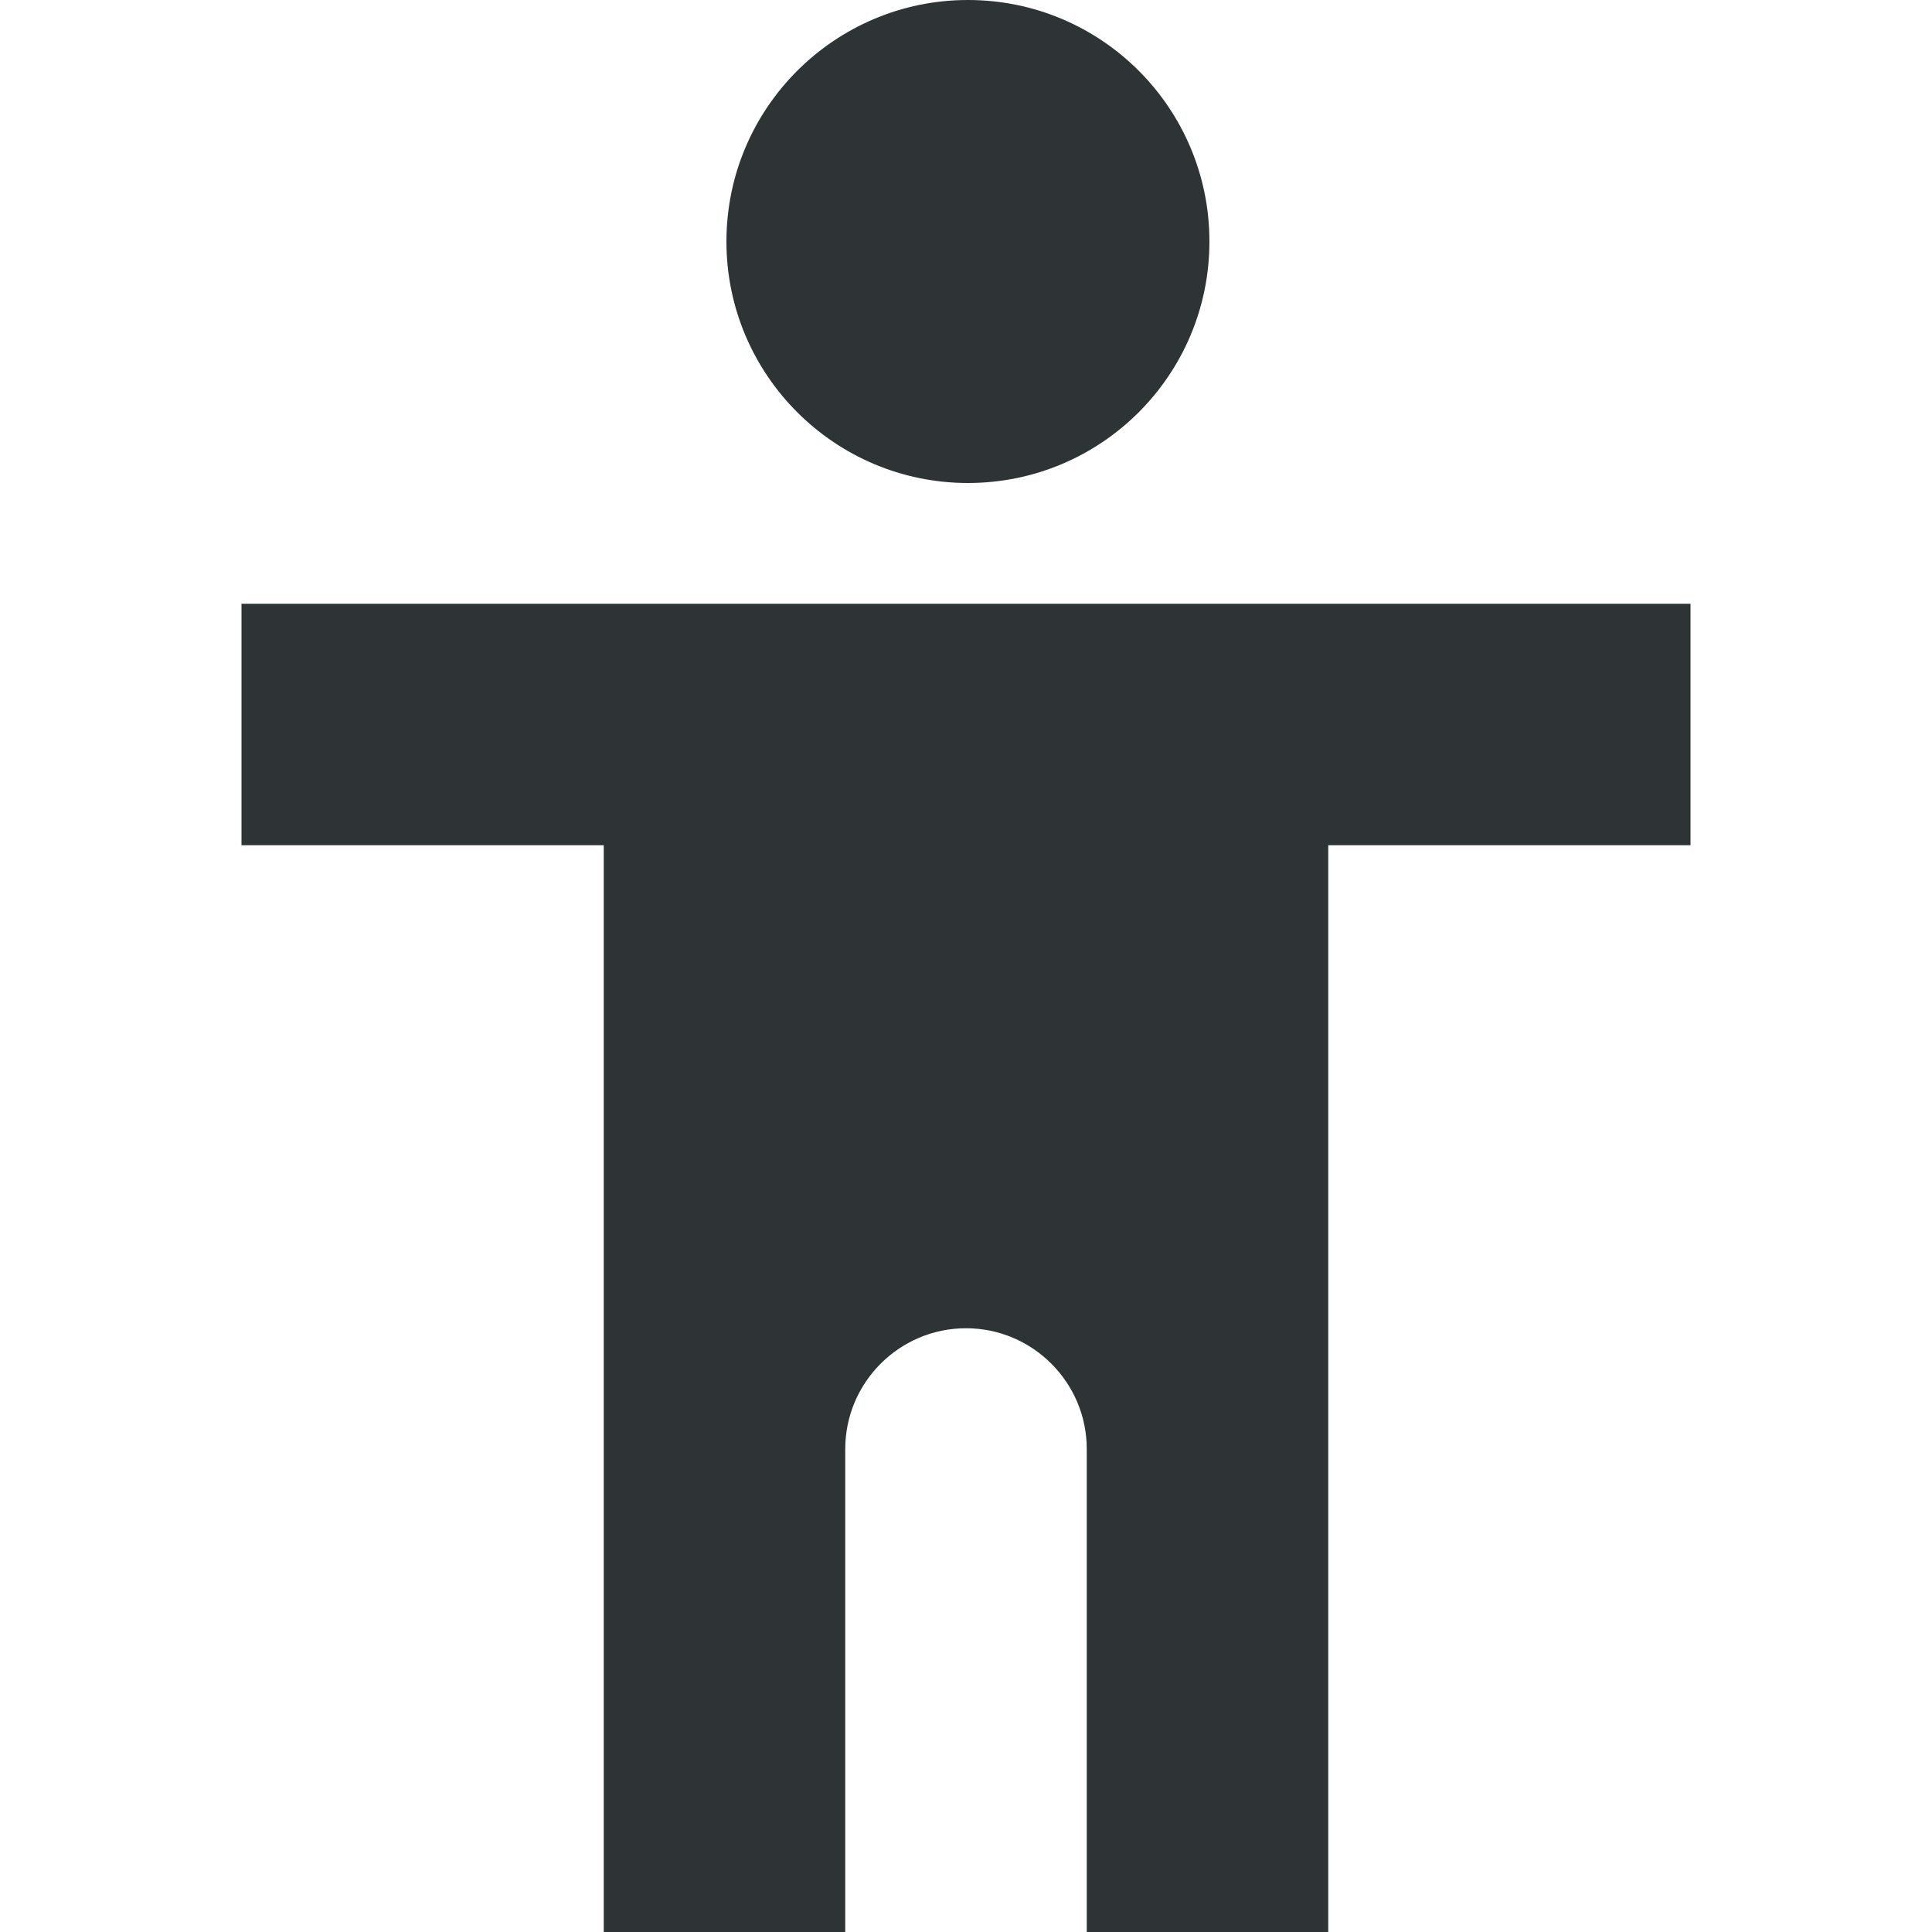
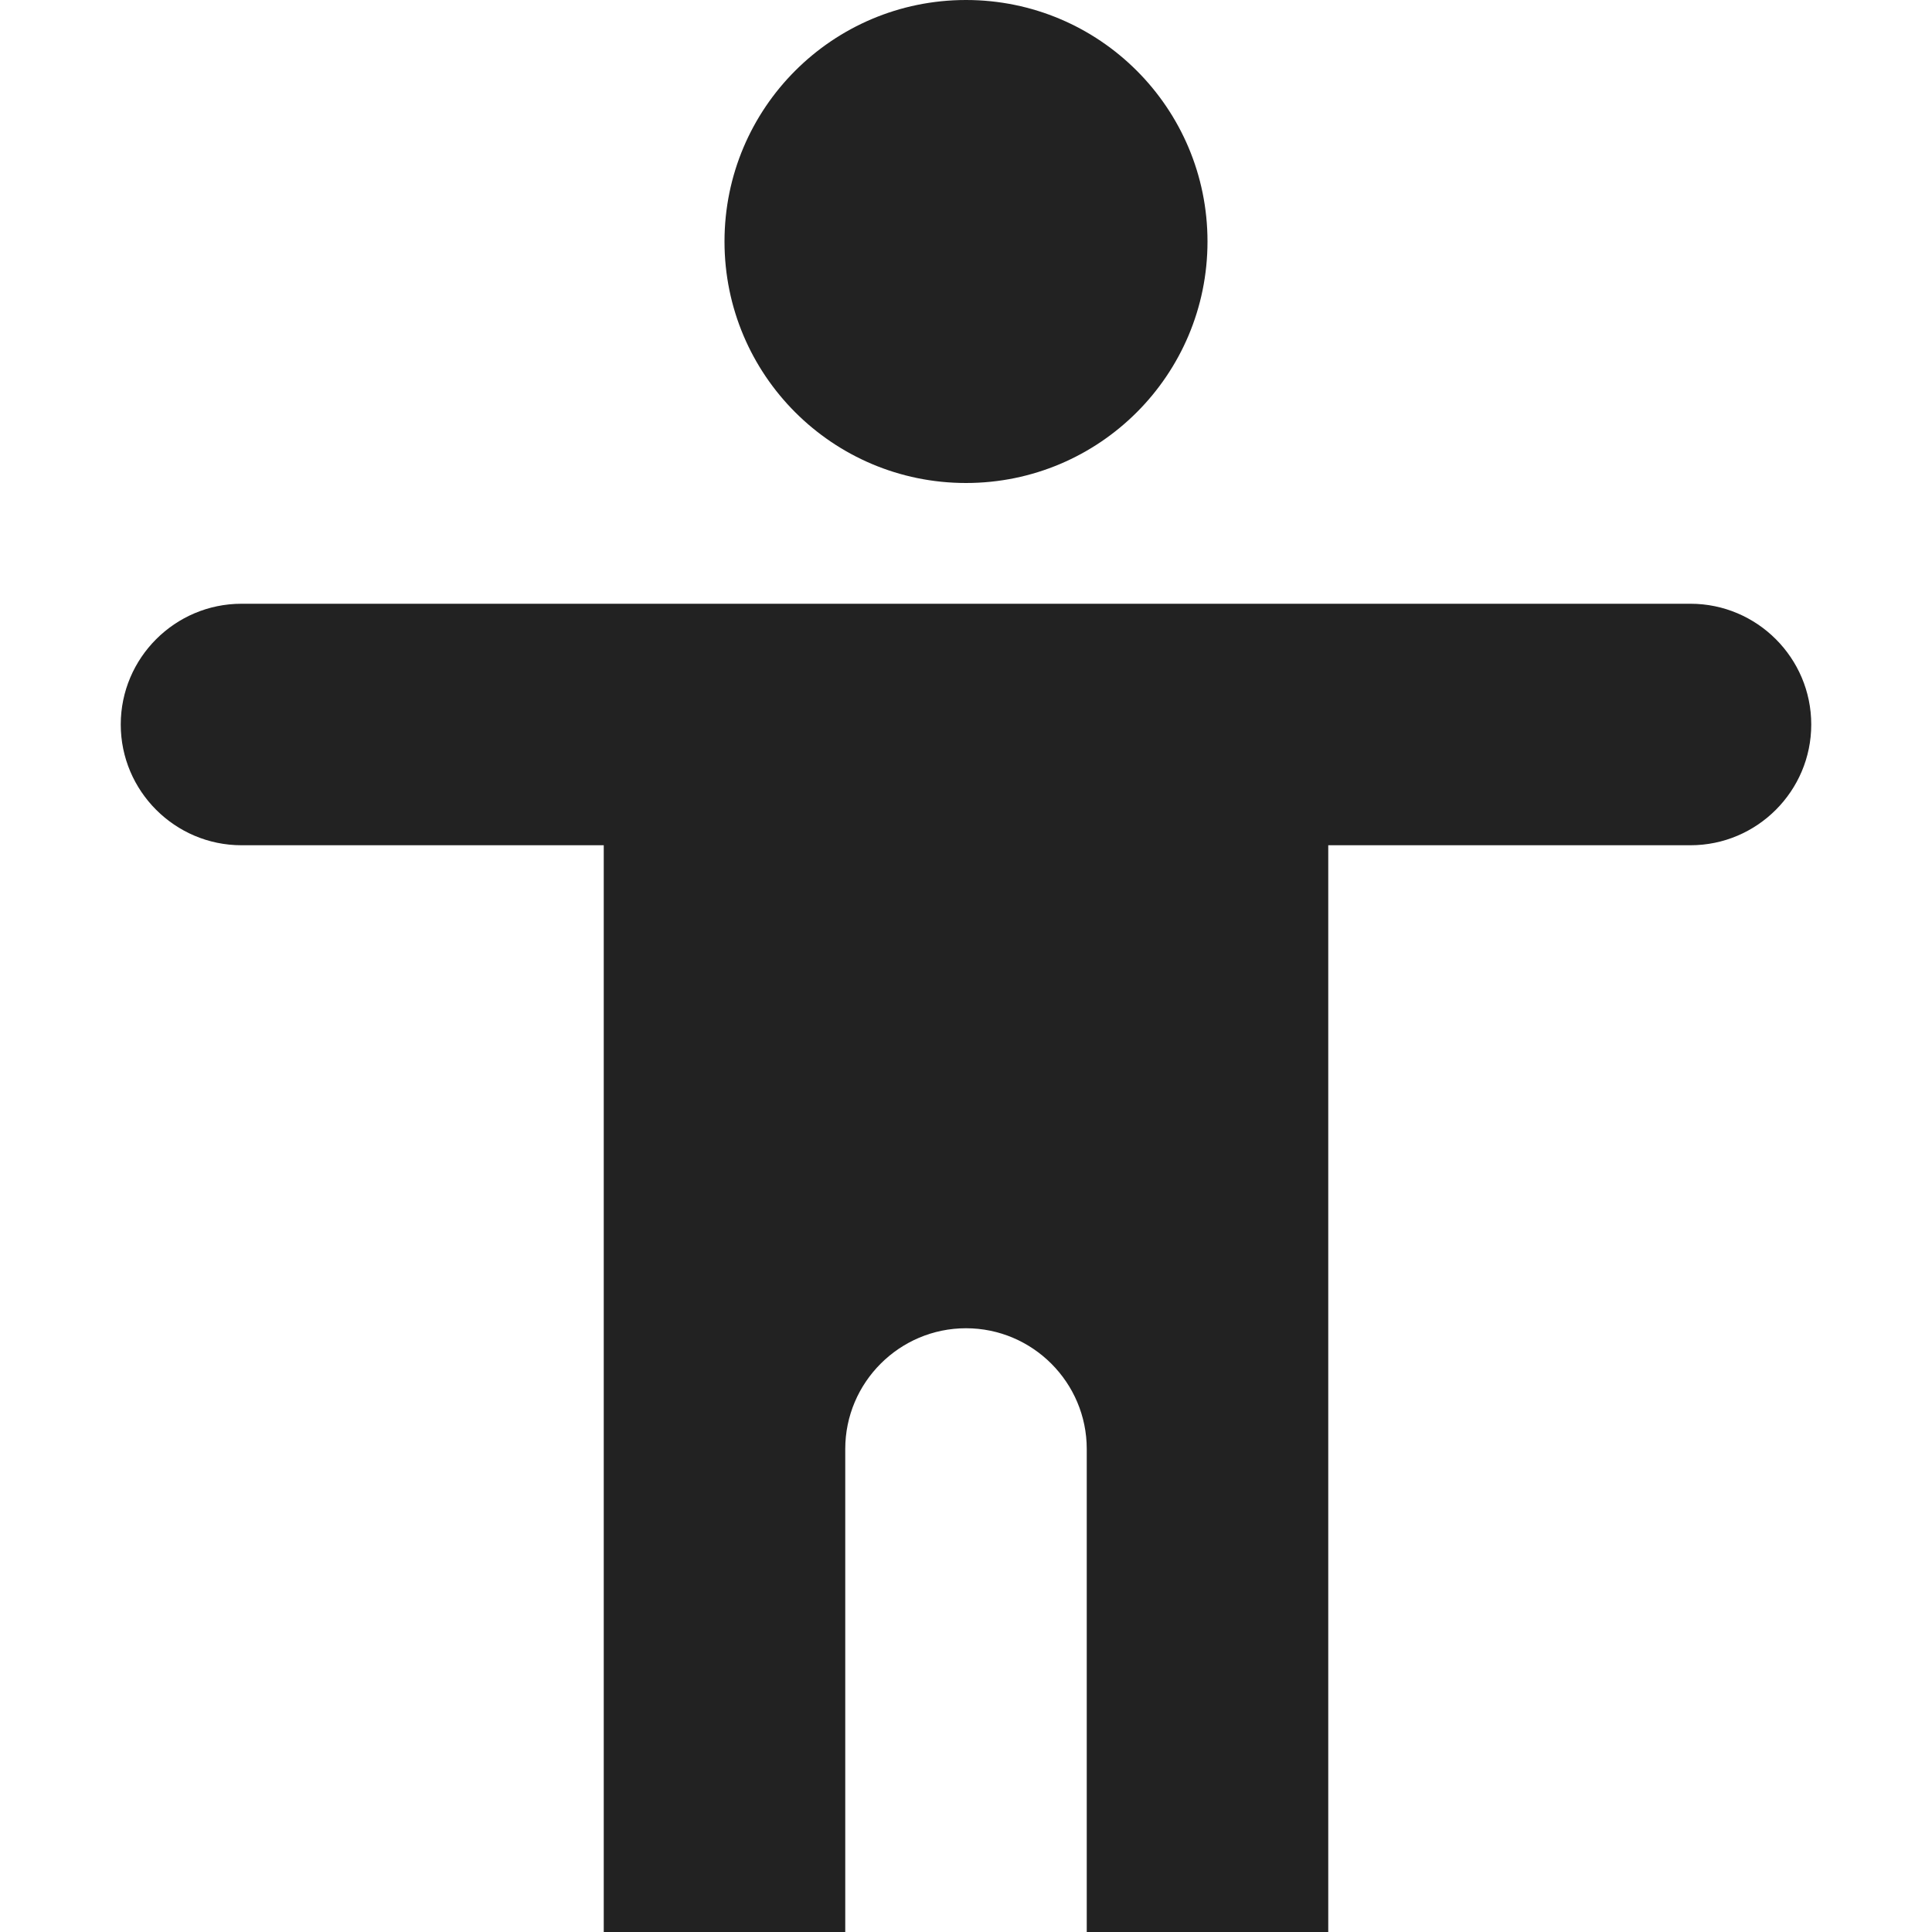
<svg xmlns="http://www.w3.org/2000/svg" height="16px" viewBox="0 0 16 16" width="16px">
-   <g fill="#2e3436">
-     <path d="m 8.016 0 c 1.105 0 2 0.895 2 2 s -0.895 2 -2 2 c -1.102 0 -2 -0.895 -2 -2 s 0.898 -2 2 -2 z m 0 0" />
-     <path d="m 2 7 h 3 v 9 h 2 v -4 c 0 -0.551 0.449 -1 1 -1 s 1 0.449 1 1 v 4 h 2 v -9 h 3 v -2 h -12 z m 0 0" />
-   </g>
+   <path d="m 8 0 c -1.105 0 -2 0.895 -2 2 s 0.895 2 2 2 s 2 -0.895 2 -2 s -0.895 -2 -2 -2 z m -6 5 c -0.551 0 -1 0.449 -1 1 s 0.449 1 1 1 h 3 v 9 h 2 v -4 c 0 -0.551 0.449 -1 1 -1 s 1 0.449 1 1 v 4 h 2 v -9 h 3 c 0.551 0 1 -0.449 1 -1 s -0.449 -1 -1 -1 z m 0 0" fill="#222222" />
</svg>
